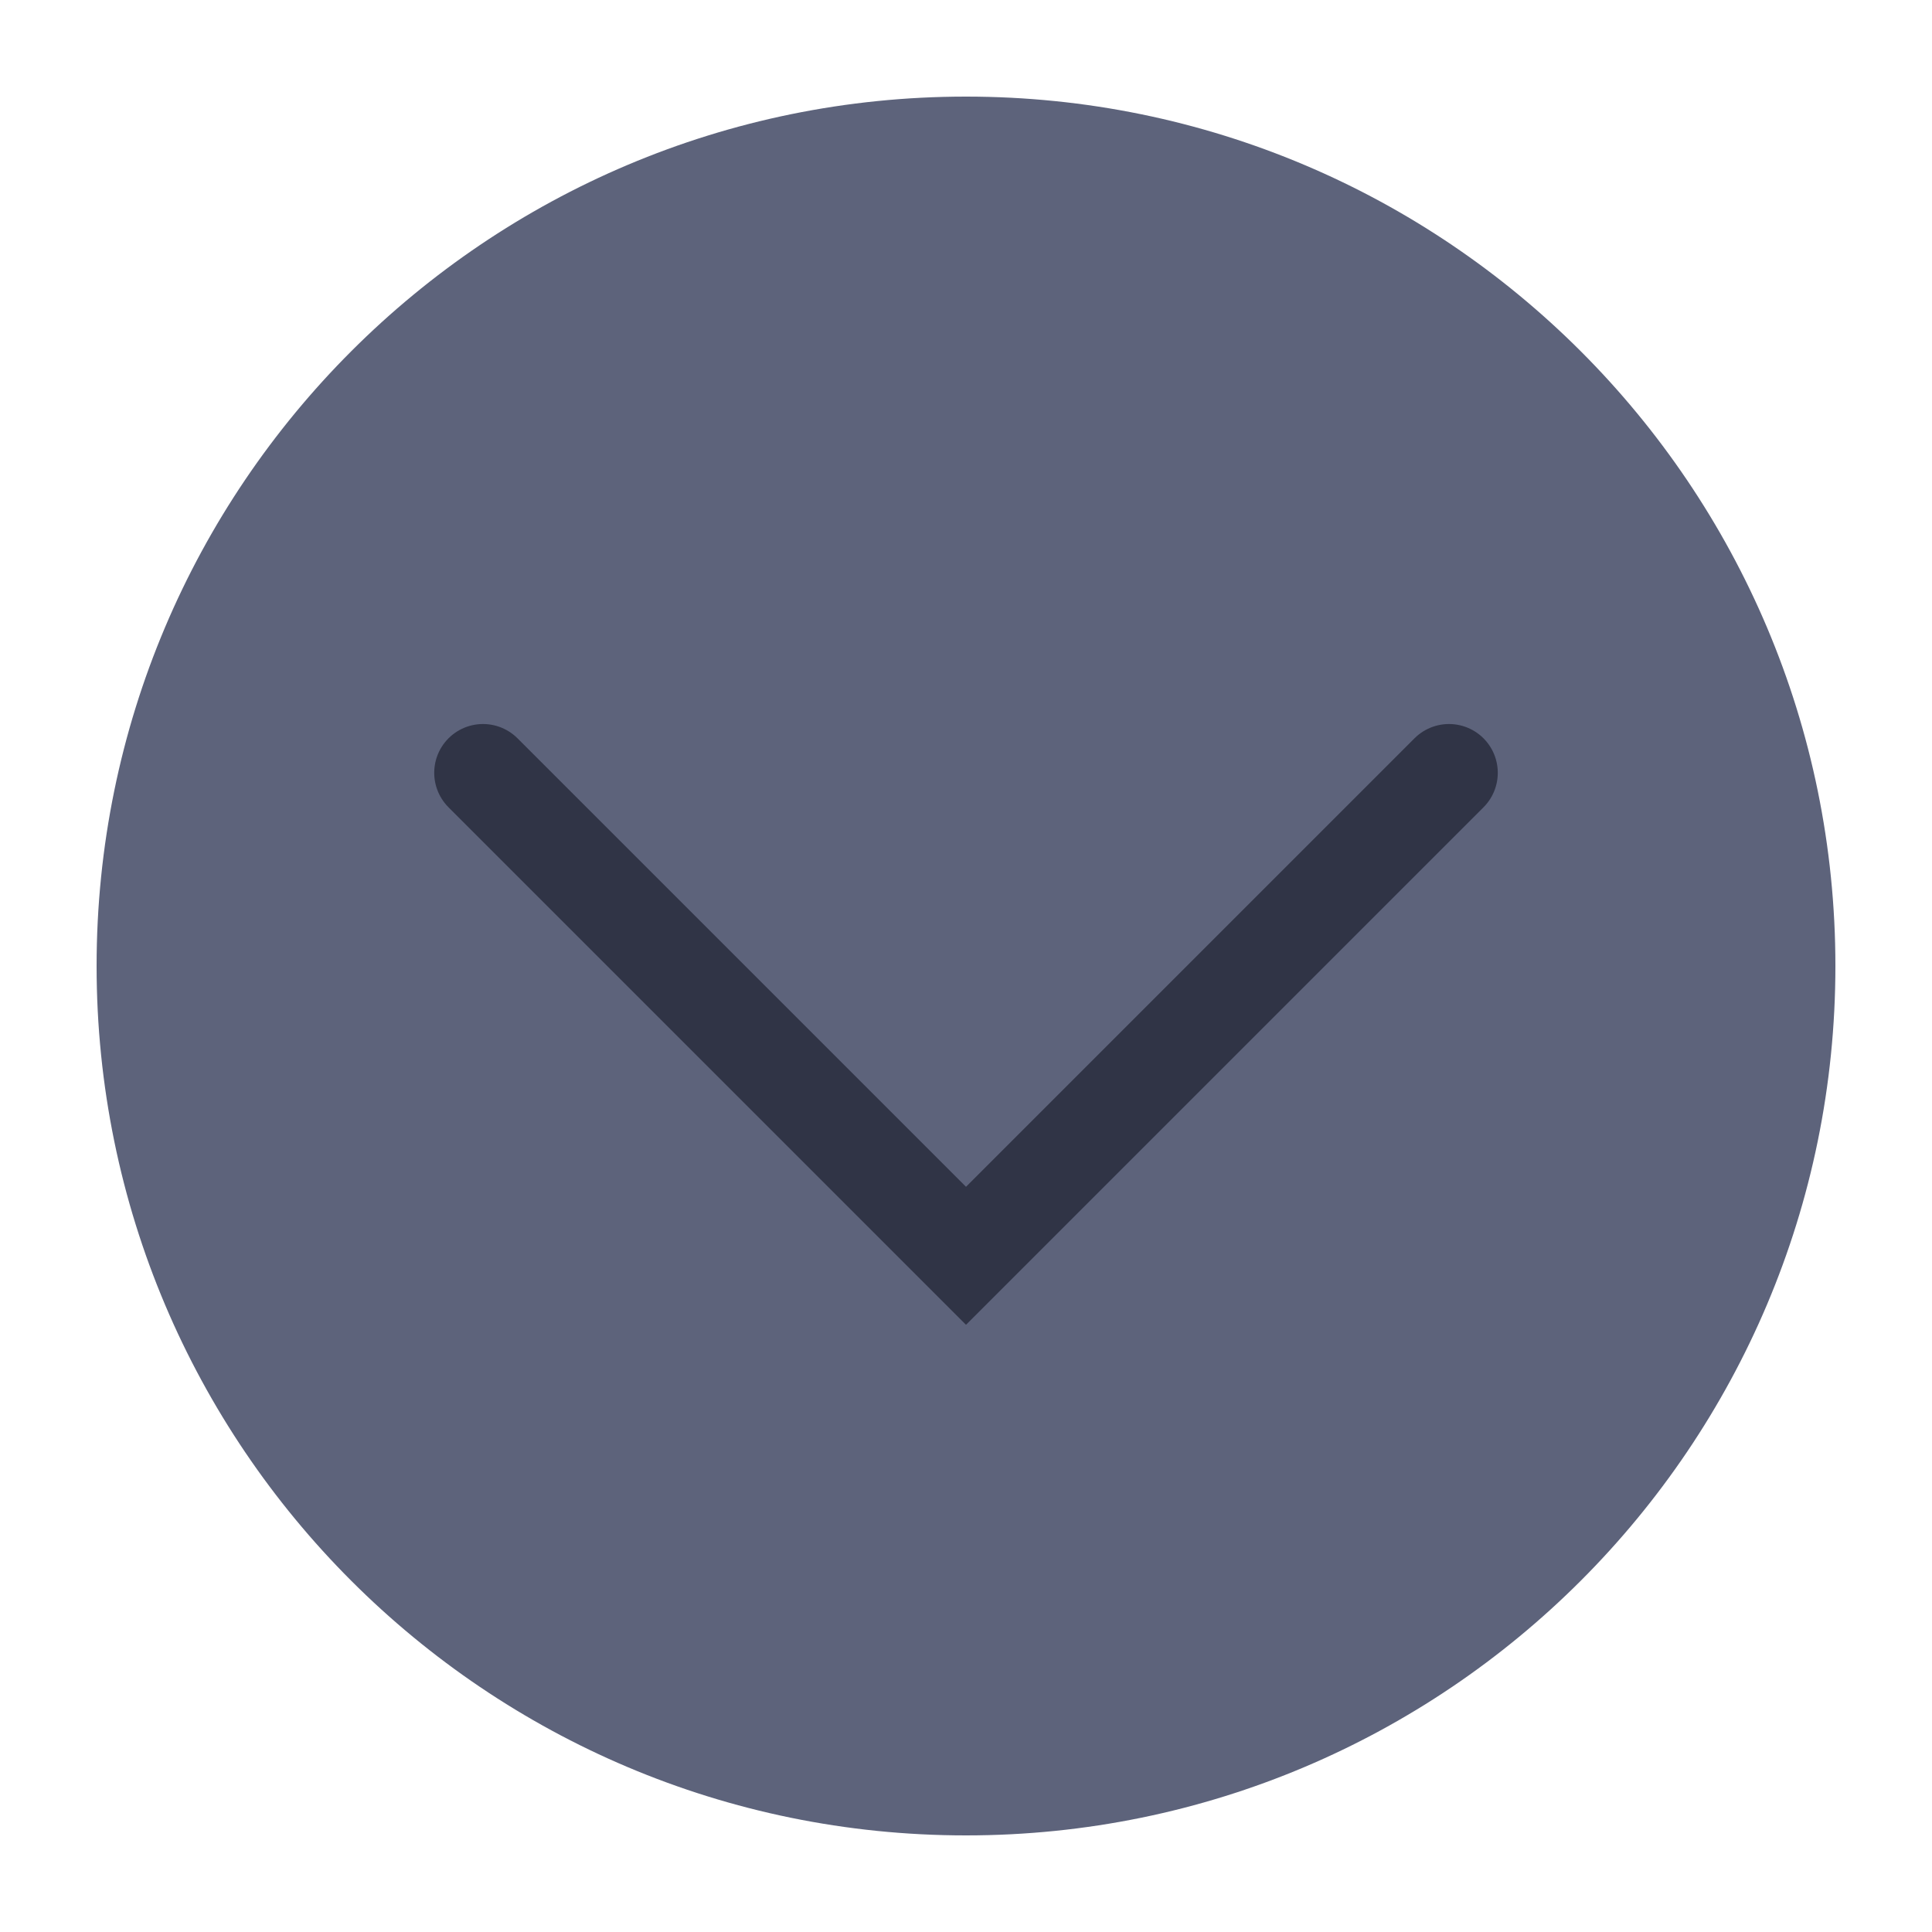
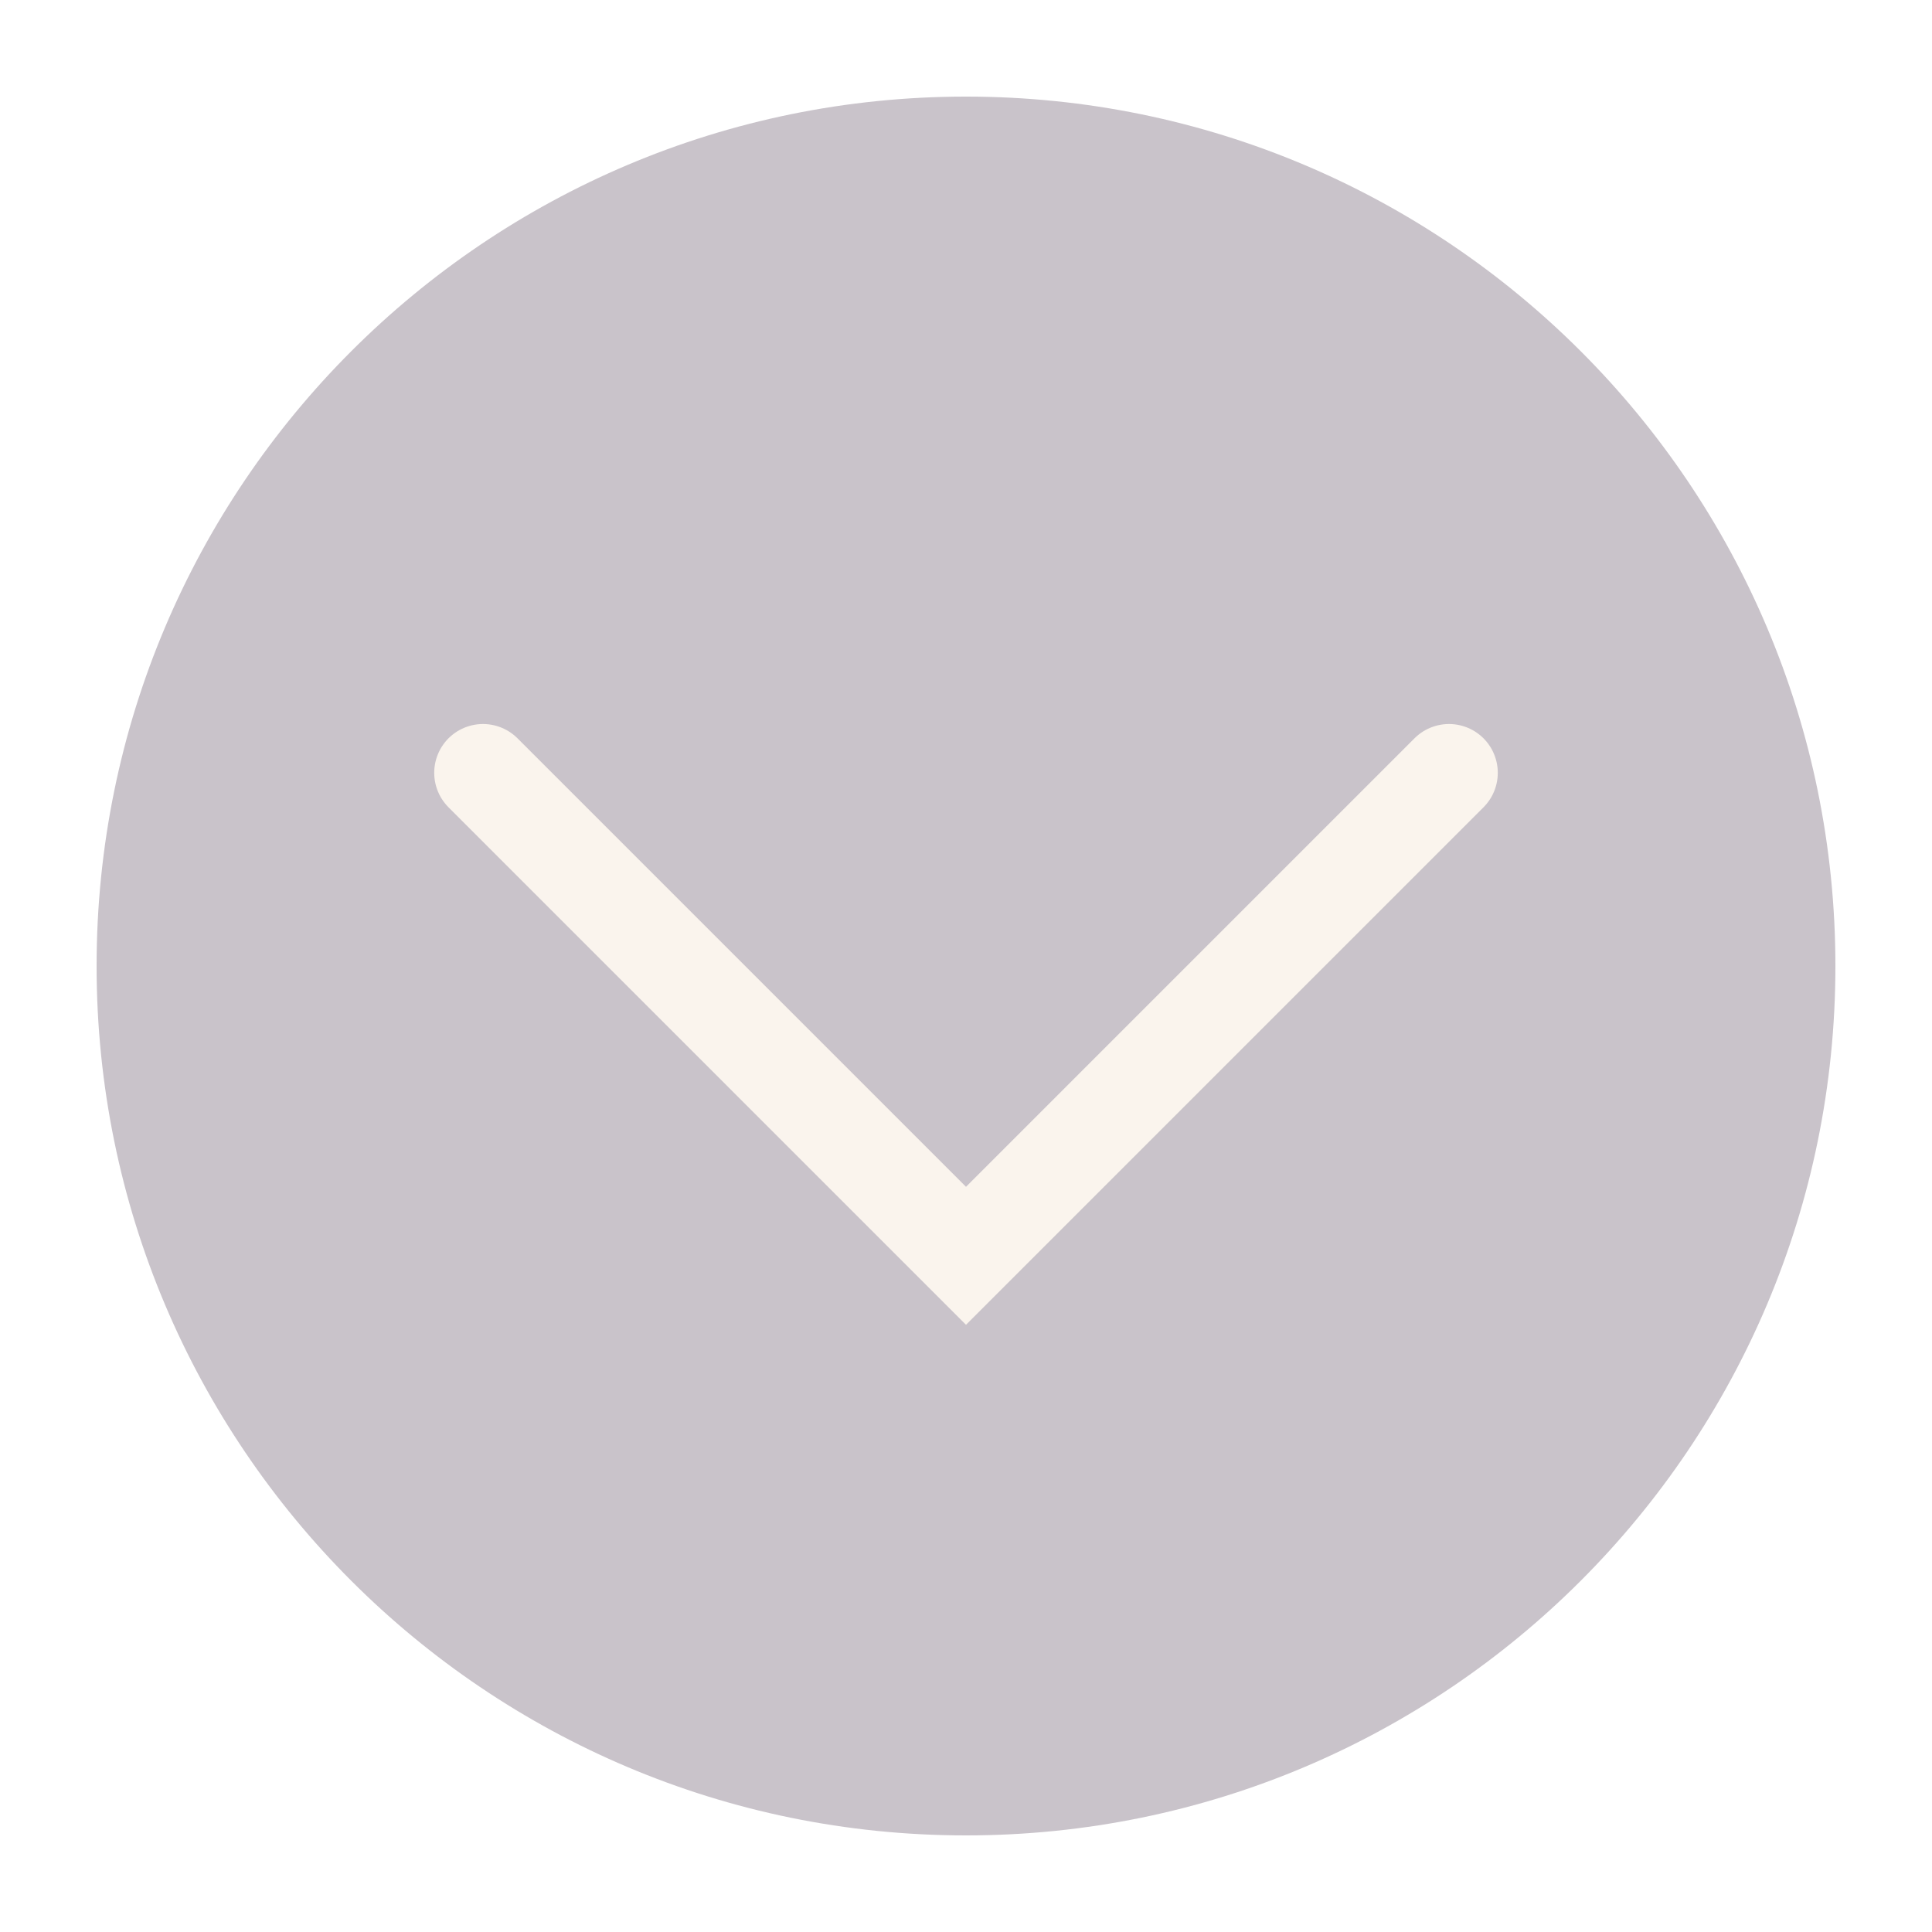
<svg xmlns="http://www.w3.org/2000/svg" viewBox="0 0 50 50" version="1.2" baseProfile="tiny">
  <defs>
</defs>
  <g fill="none" stroke="black" stroke-width="1" fill-rule="evenodd" stroke-linecap="square" stroke-linejoin="bevel">
-     <g fill="#5d637b" fill-opacity="1" stroke="none" transform="matrix(2.5,0,0,2.5,2.5,2.5)" font-family="Noto Sans" font-size="10" font-weight="400" font-style="normal">
+     <g fill="#c9c3ca" fill-opacity="1" stroke="none" transform="matrix(2.5,0,0,2.5,2.5,2.5)" font-family="Noto Sans" font-size="10" font-weight="400" font-style="normal">
      <circle cx="9" cy="9" r="9" />
    </g>
-     <g fill="none" stroke="#303446" stroke-opacity="1" stroke-width="1.01" stroke-linecap="round" stroke-linejoin="miter" stroke-miterlimit="2" transform="matrix(2.5,0,0,2.5,2.5,2.5)" font-family="Noto Sans" font-size="10" font-weight="400" font-style="normal">
+     <g fill="none" stroke="#faf4ed" stroke-opacity="1" stroke-width="1.01" stroke-linecap="round" stroke-linejoin="miter" stroke-miterlimit="2" transform="matrix(2.5,0,0,2.5,2.5,2.5)" font-family="Noto Sans" font-size="10" font-weight="400" font-style="normal">
      <polyline fill="none" vector-effect="none" points="4,7 9,12 14,7 " />
    </g>
    <g fill="none" stroke="#000000" stroke-opacity="1" stroke-width="1" stroke-linecap="square" stroke-linejoin="bevel" transform="matrix(1,0,0,1,0,0)" font-family="Noto Sans" font-size="10" font-weight="400" font-style="normal">
</g>
  </g>
</svg>
